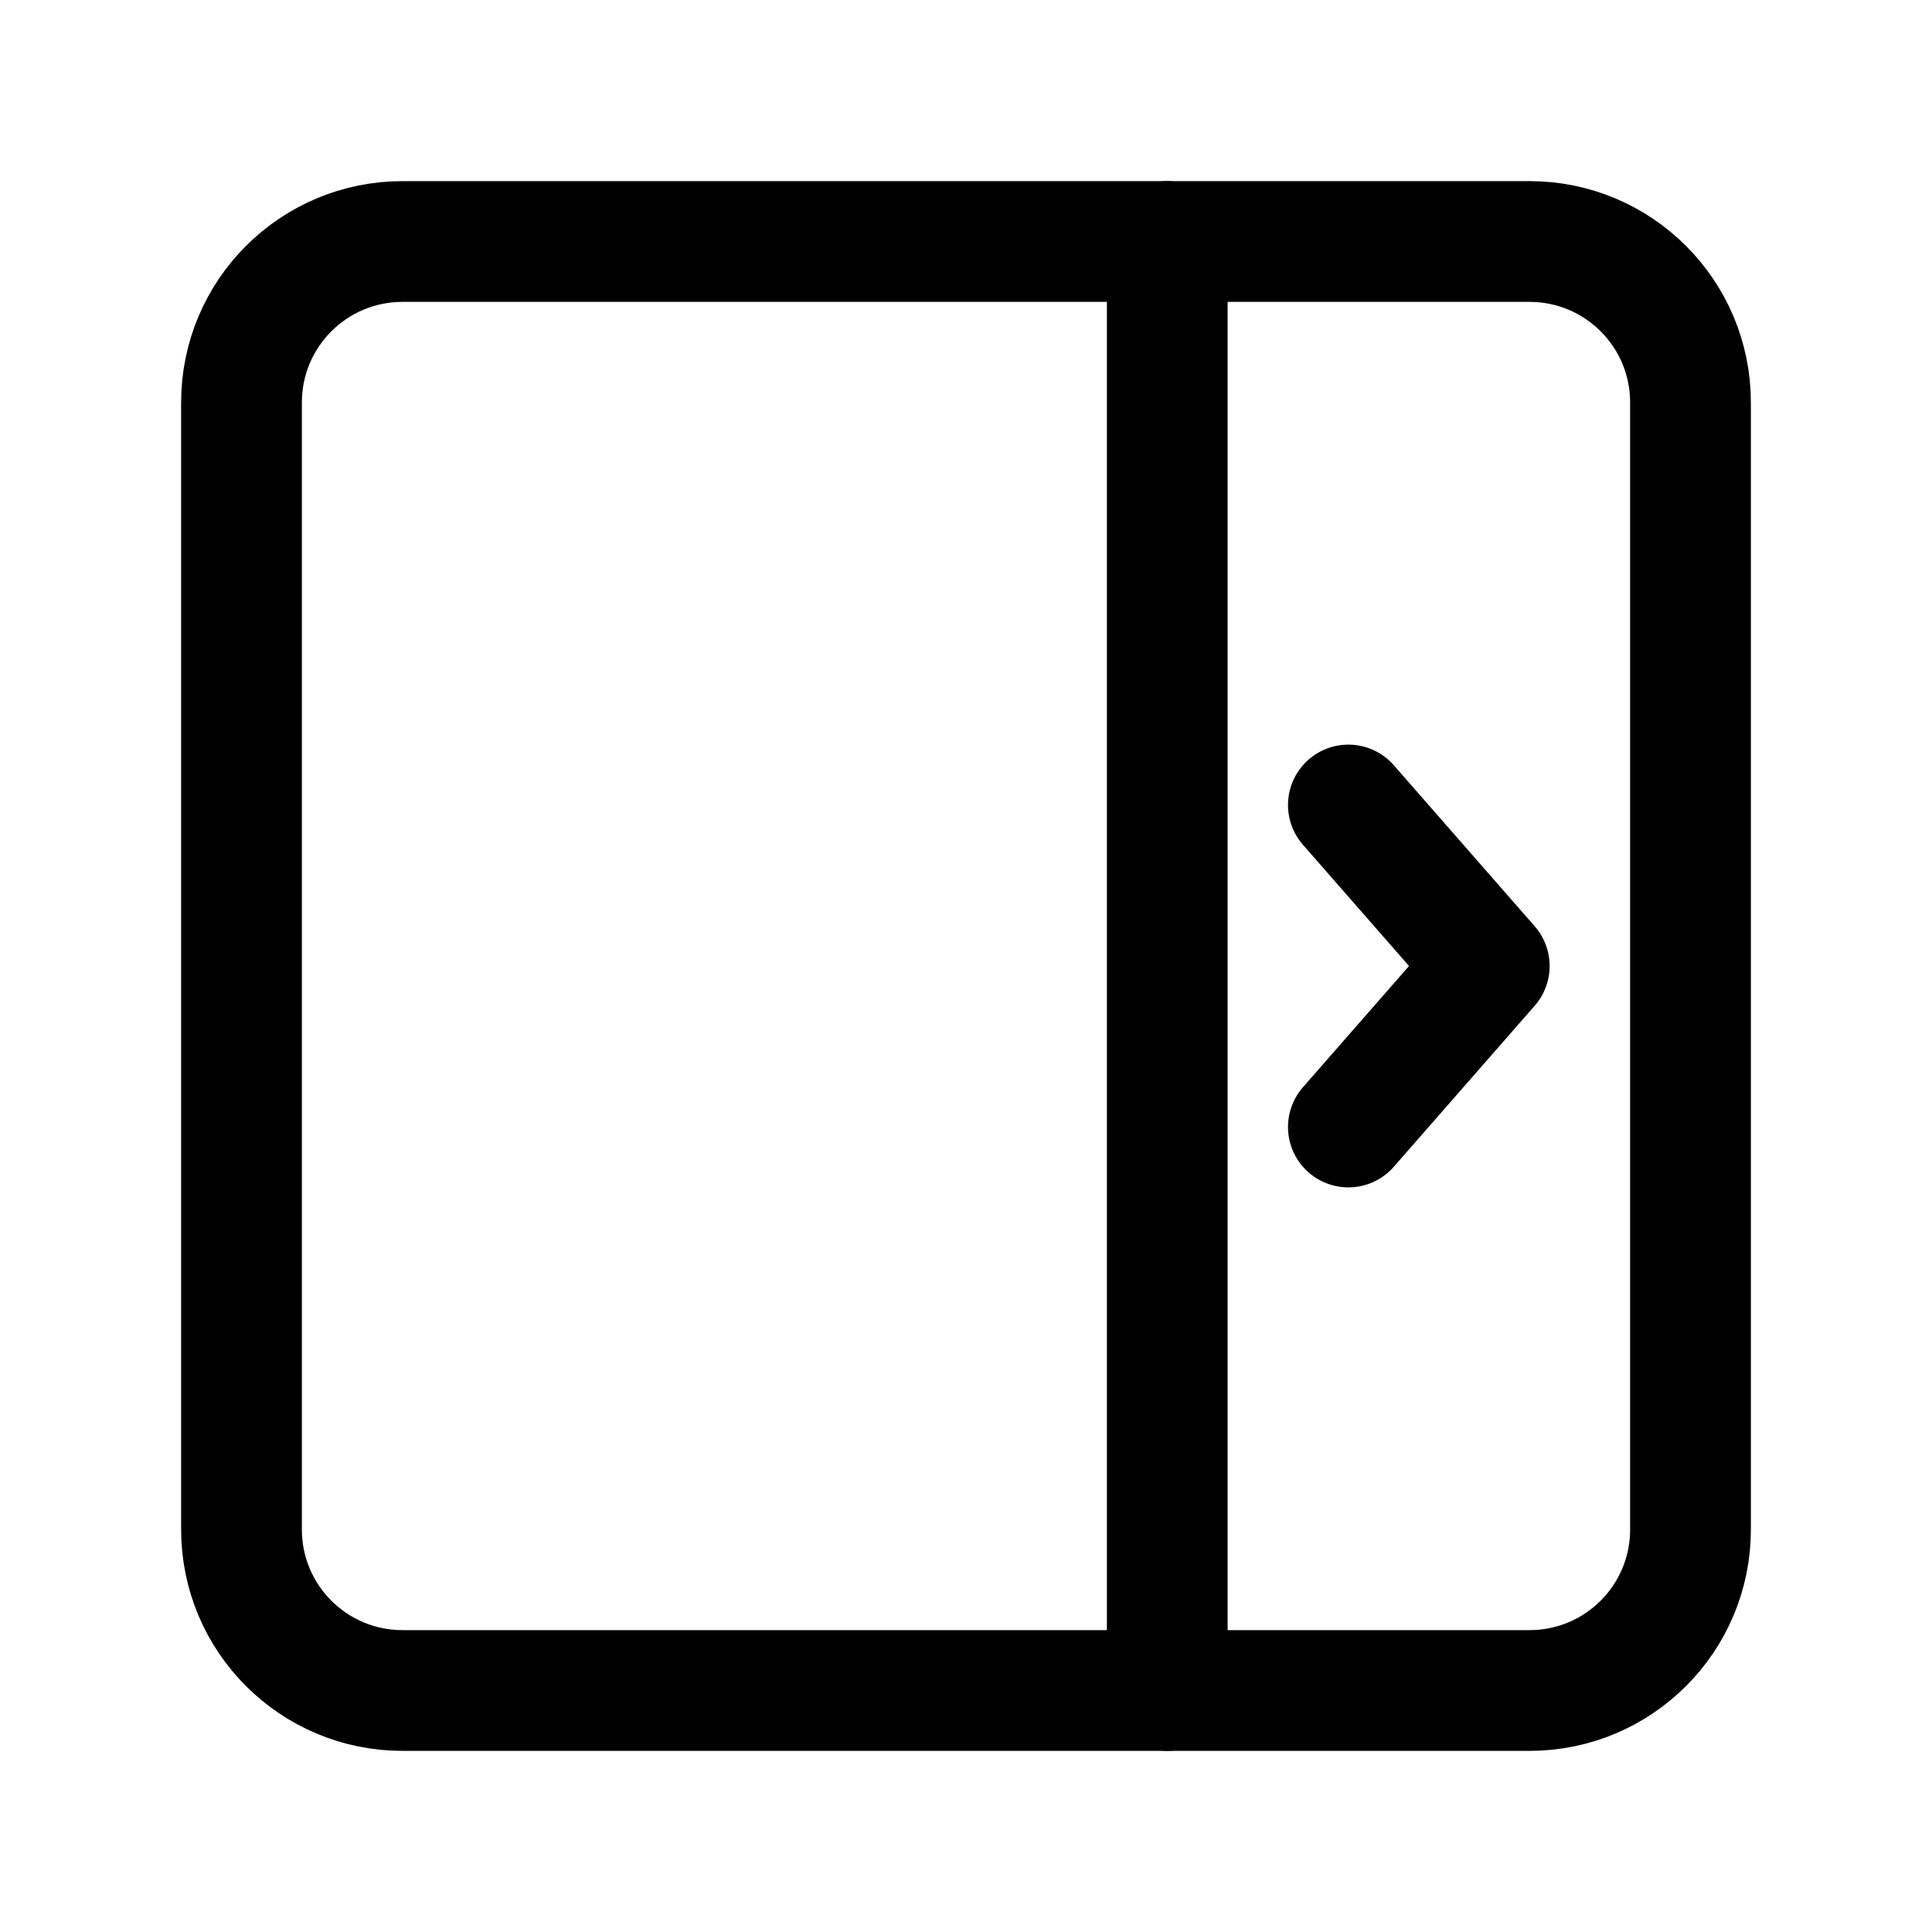
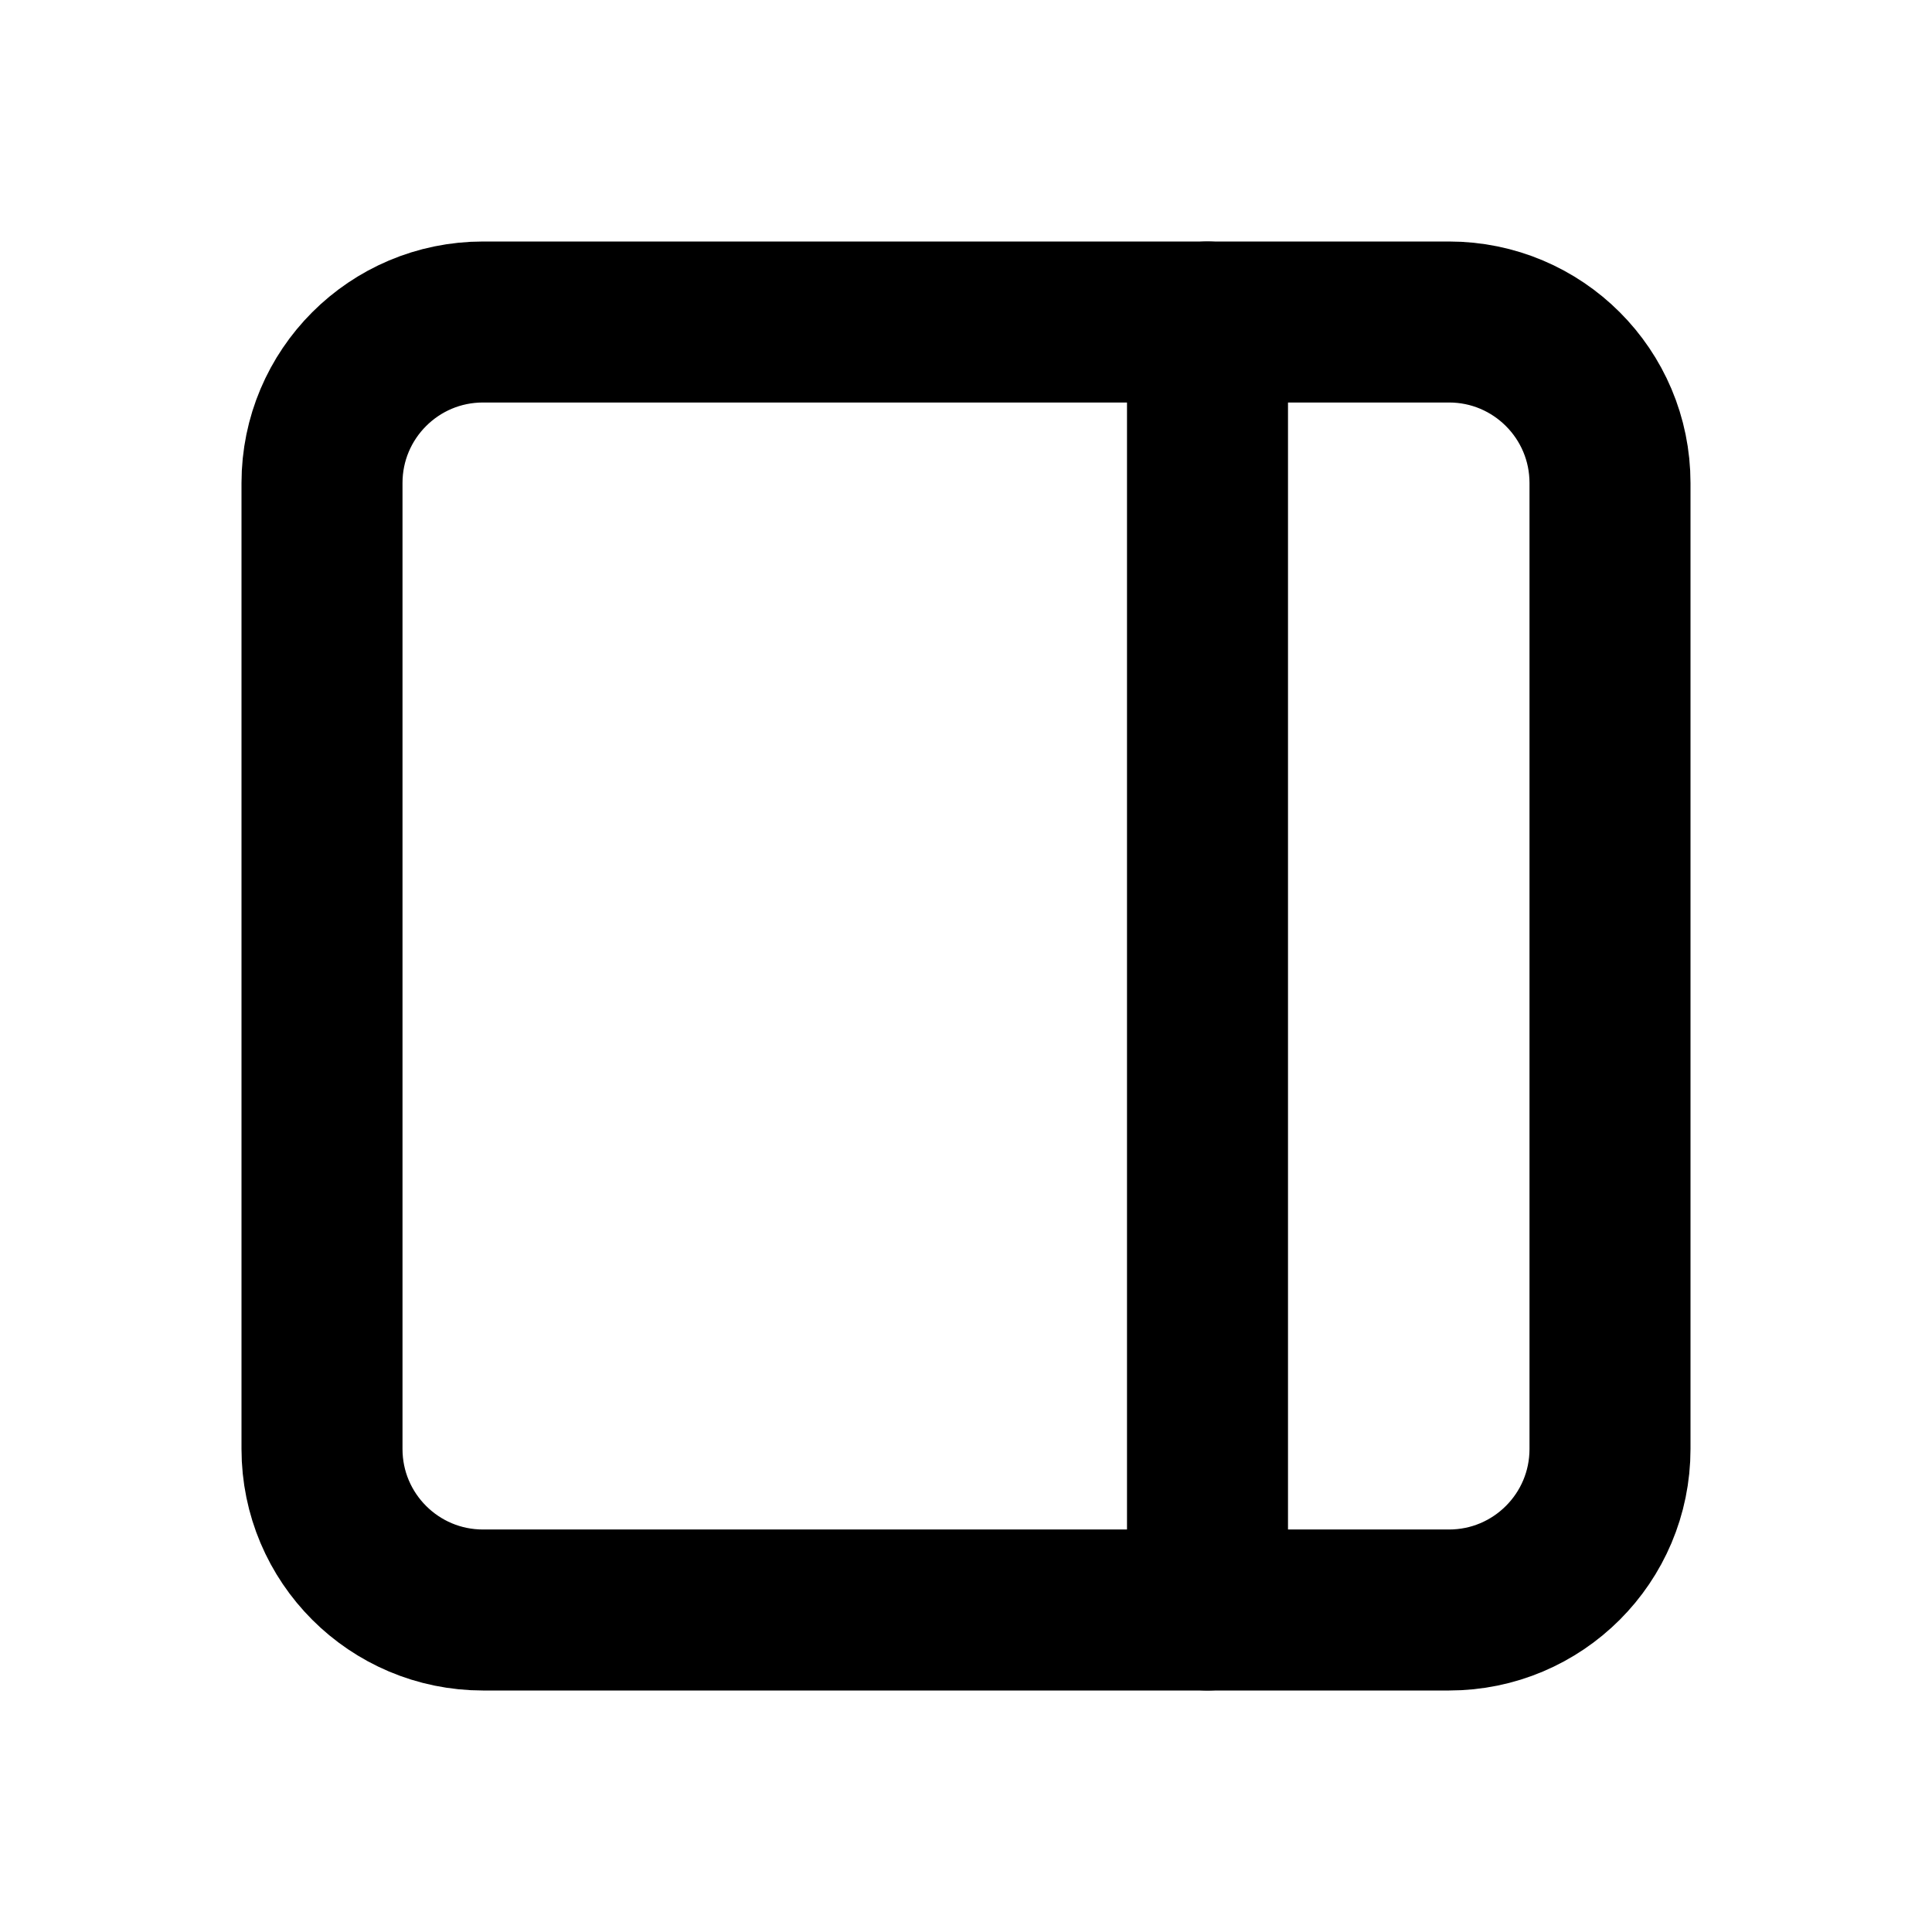
- <svg xmlns="http://www.w3.org/2000/svg" width="24" stroke-width="1.5" height="24" viewBox="0 0 24 24" fill="none">
-   <g transform="translate(24,0) scale(-1,1)">
-     <path d="M19 21L5 21C3.895 21 3 20.105 3 19L3 5C3 3.895 3.895 3 5 3L19 3C20.105 3 21 3.895 21 5L21 19C21 20.105 20.105 21 19 21Z" stroke="currentColor" stroke-linecap="round" stroke-linejoin="round" />
-     <path d="M7.25 10L5.5 12L7.25 14" stroke="currentColor" stroke-linecap="round" stroke-linejoin="round" />
-     <path d="M9.5 21V3" stroke="currentColor" stroke-linecap="round" stroke-linejoin="round" />
-   </g>
+ <svg xmlns="http://www.w3.org/2000/svg" width="24" height="24" viewBox="0 0 24 24" fill="none" stroke="currentColor" stroke-width="2" stroke-linecap="round" stroke-linejoin="round">
+   <path d="M4 6a2 2 0 0 1 2 -2h12a2 2 0 0 1 2 2v12a2 2 0 0 1 -2 2h-12a2 2 0 0 1 -2 -2l0 -12" />
+   <path d="M15 4l0 16" />
</svg>
